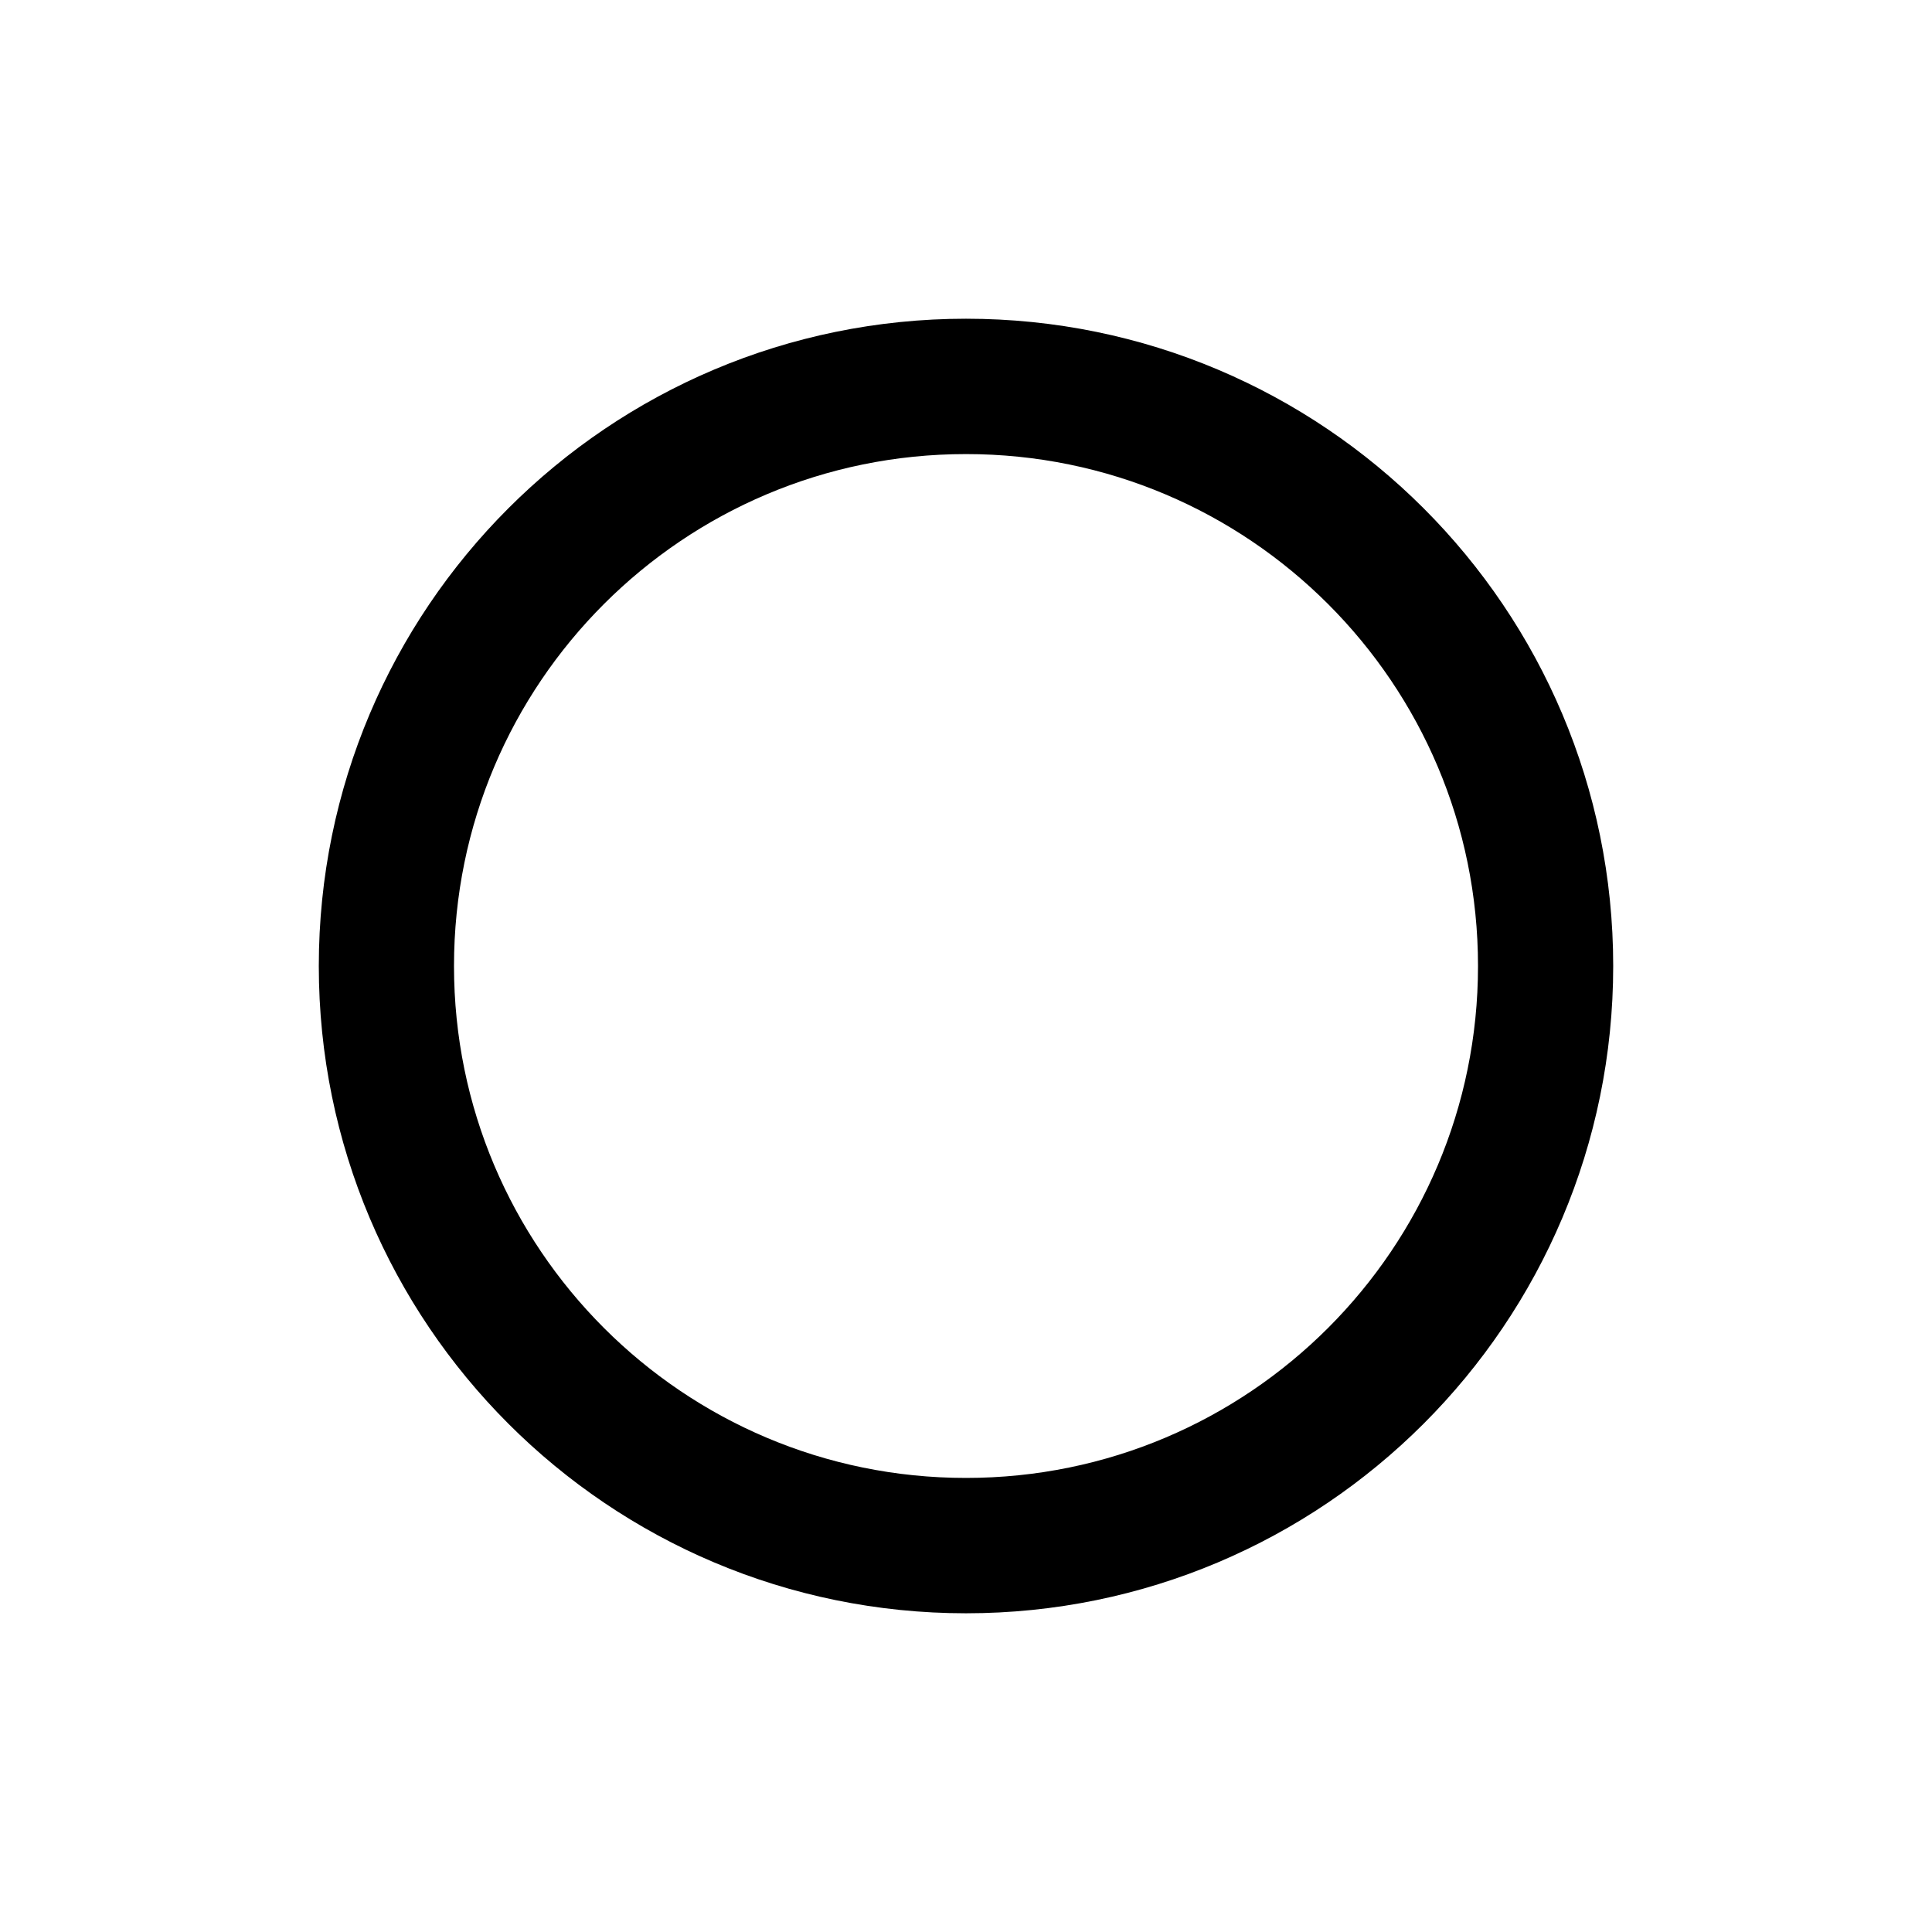
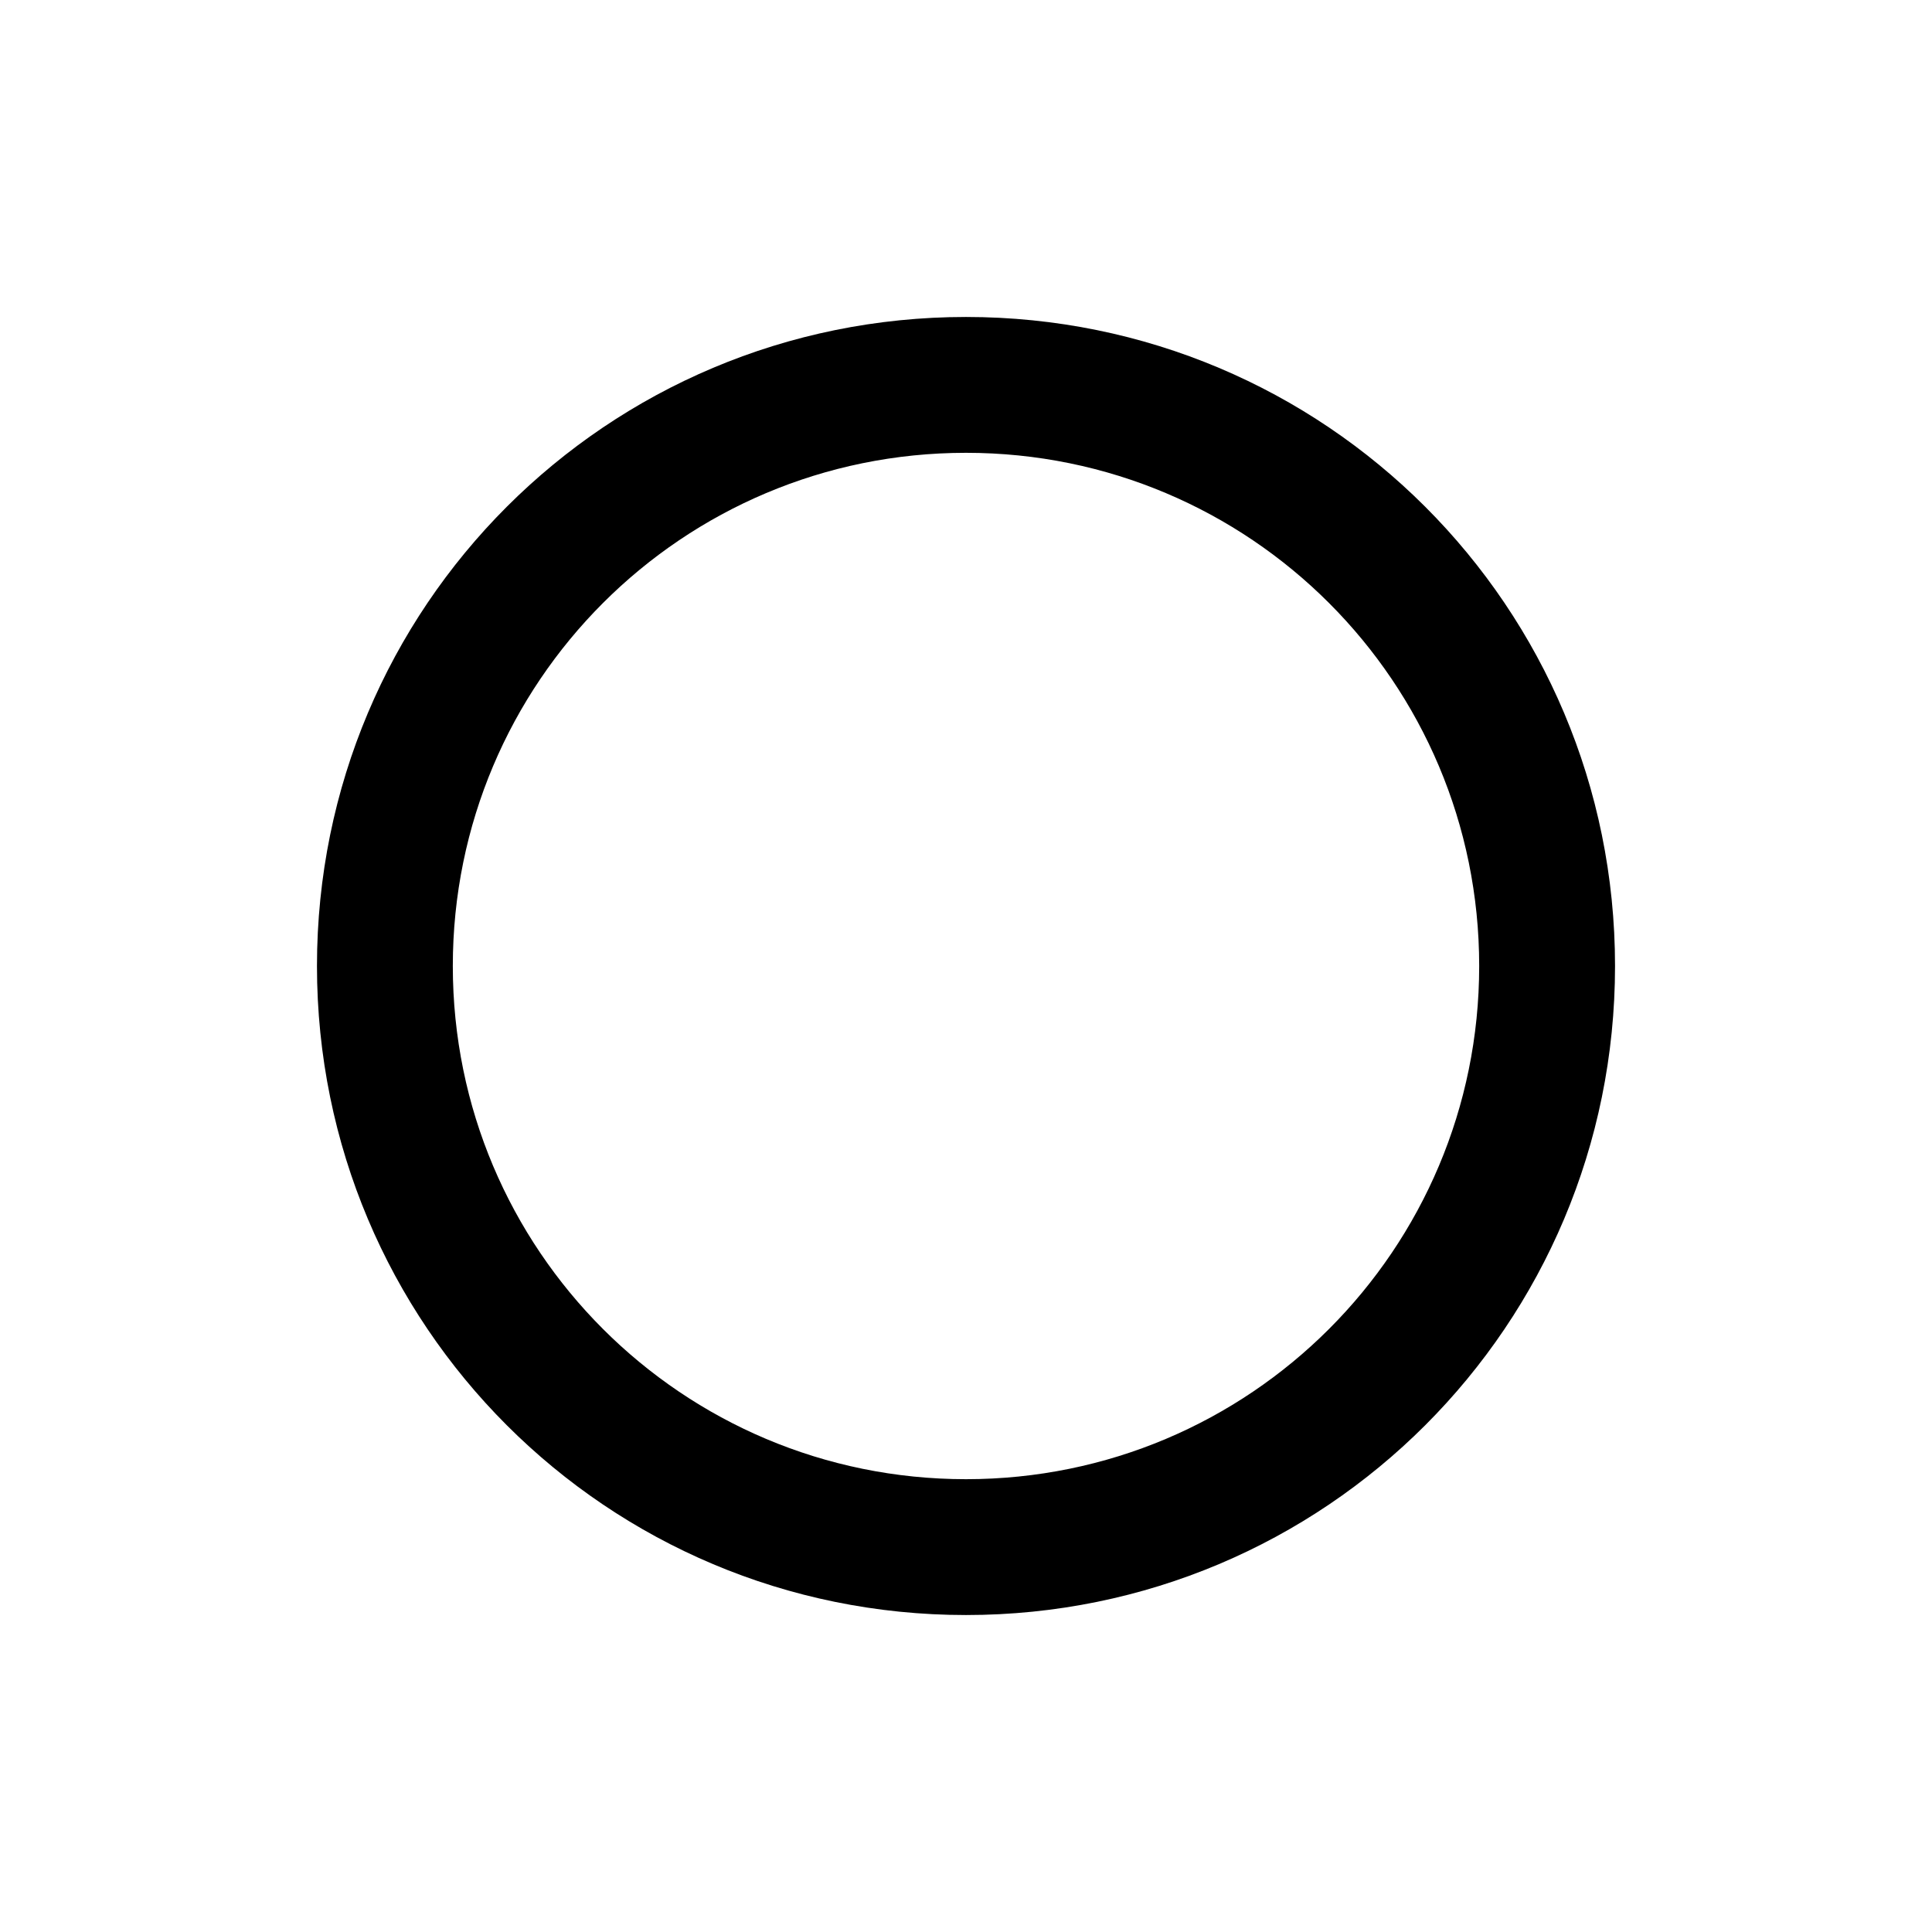
- <svg xmlns="http://www.w3.org/2000/svg" width="100%" height="100%" viewBox="0 0 15 15" version="1.1" xml:space="preserve" style="fill-rule:evenodd;clip-rule:evenodd;stroke-linecap:round;stroke-linejoin:round;stroke-miterlimit:1.5;">
-   <g transform="matrix(1,0,0,1,-626,-91)">
-     <g id="device_off" transform="matrix(0.714286,0,0,0.714286,626,91)">
-       <rect x="0" y="0" width="21" height="21" style="fill:none;" />
-       <g transform="matrix(1.46956,0,0,1.47128,-0.521693,-0.534563)">
-         <ellipse cx="7.5" cy="7.5" rx="4.287" ry="4.282" style="fill:none;stroke:black;stroke-width:1px;" />
-       </g>
-     </g>
-   </g>
+ <svg xmlns="http://www.w3.org/2000/svg" version="1.1" id="Calque_1" x="0px" y="0px" viewBox="0 0 64 64" style="enable-background:new 0 0 64 64;" xml:space="preserve">
+   <path d="M32,15c9.4,0,17,7.6,17,17s-7.6,17-17,17s-17-7.6-17-17S22.6,15,32,15 M32,10.5c-11.9,0-21.5,9.6-21.5,21.5  S20.1,53.5,32,53.5c11.9,0,21.5-9.6,21.5-21.5S43.9,10.5,32,10.5L32,10.5z" />
</svg>
